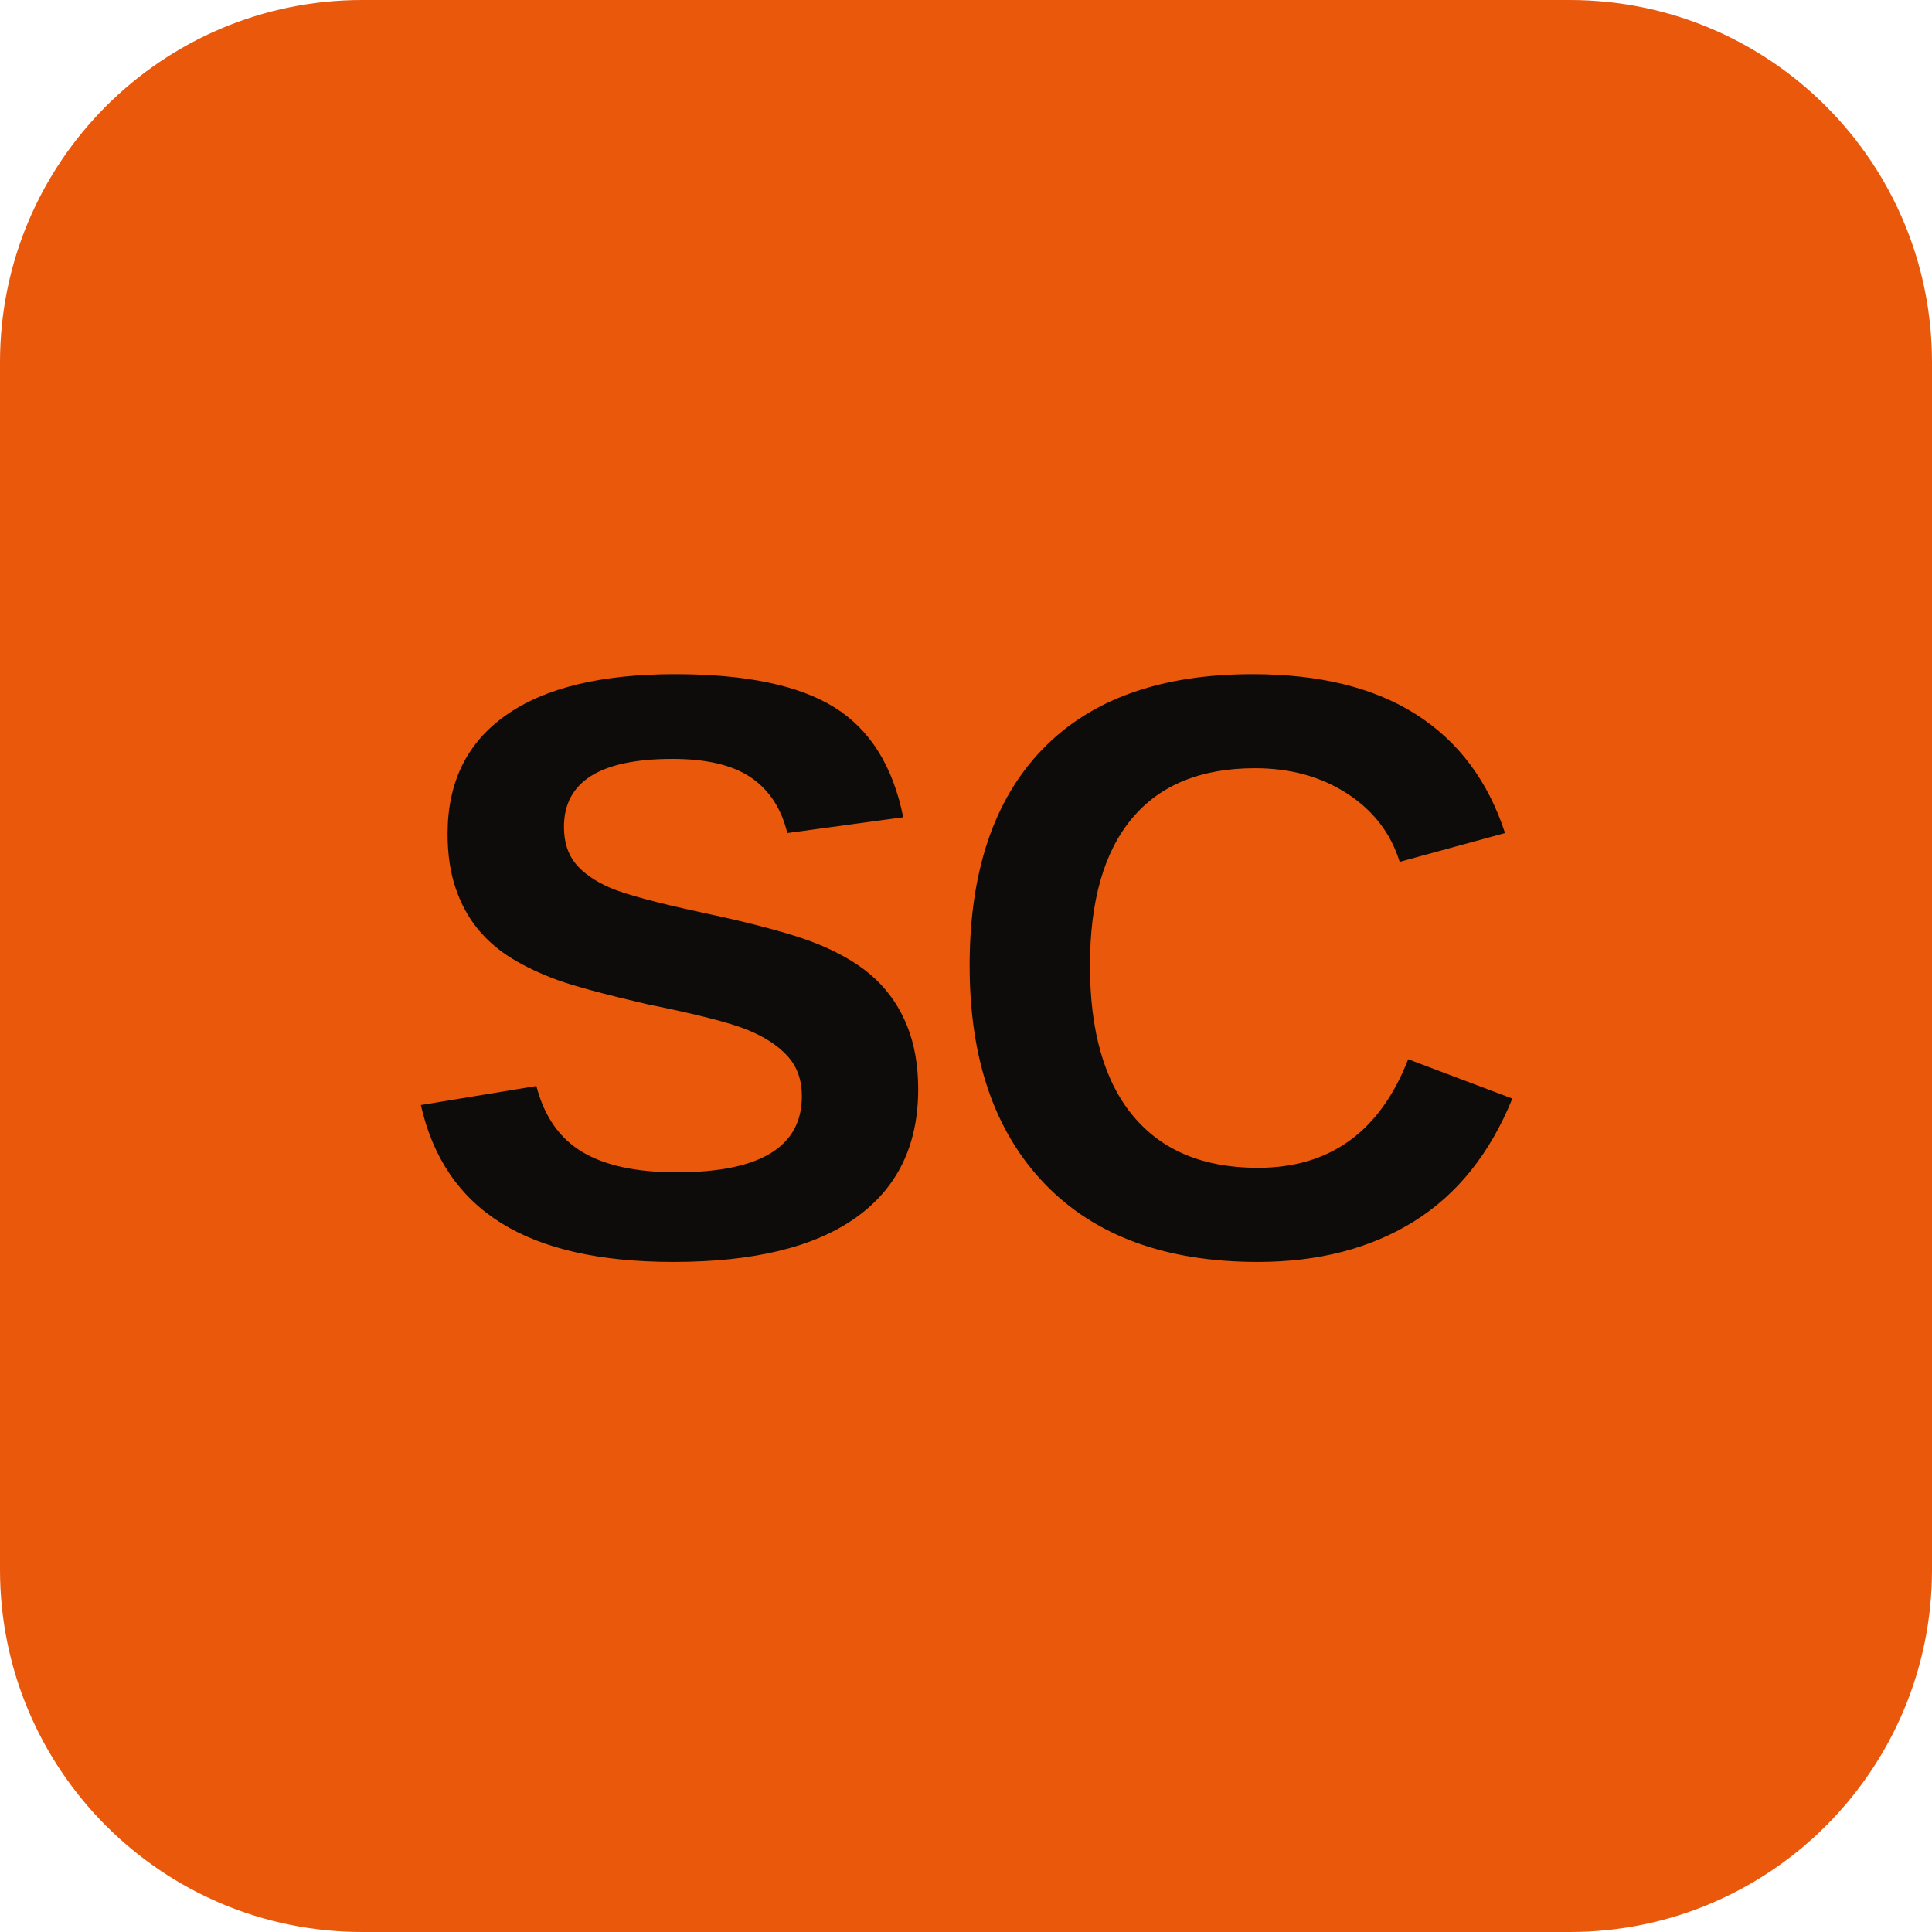
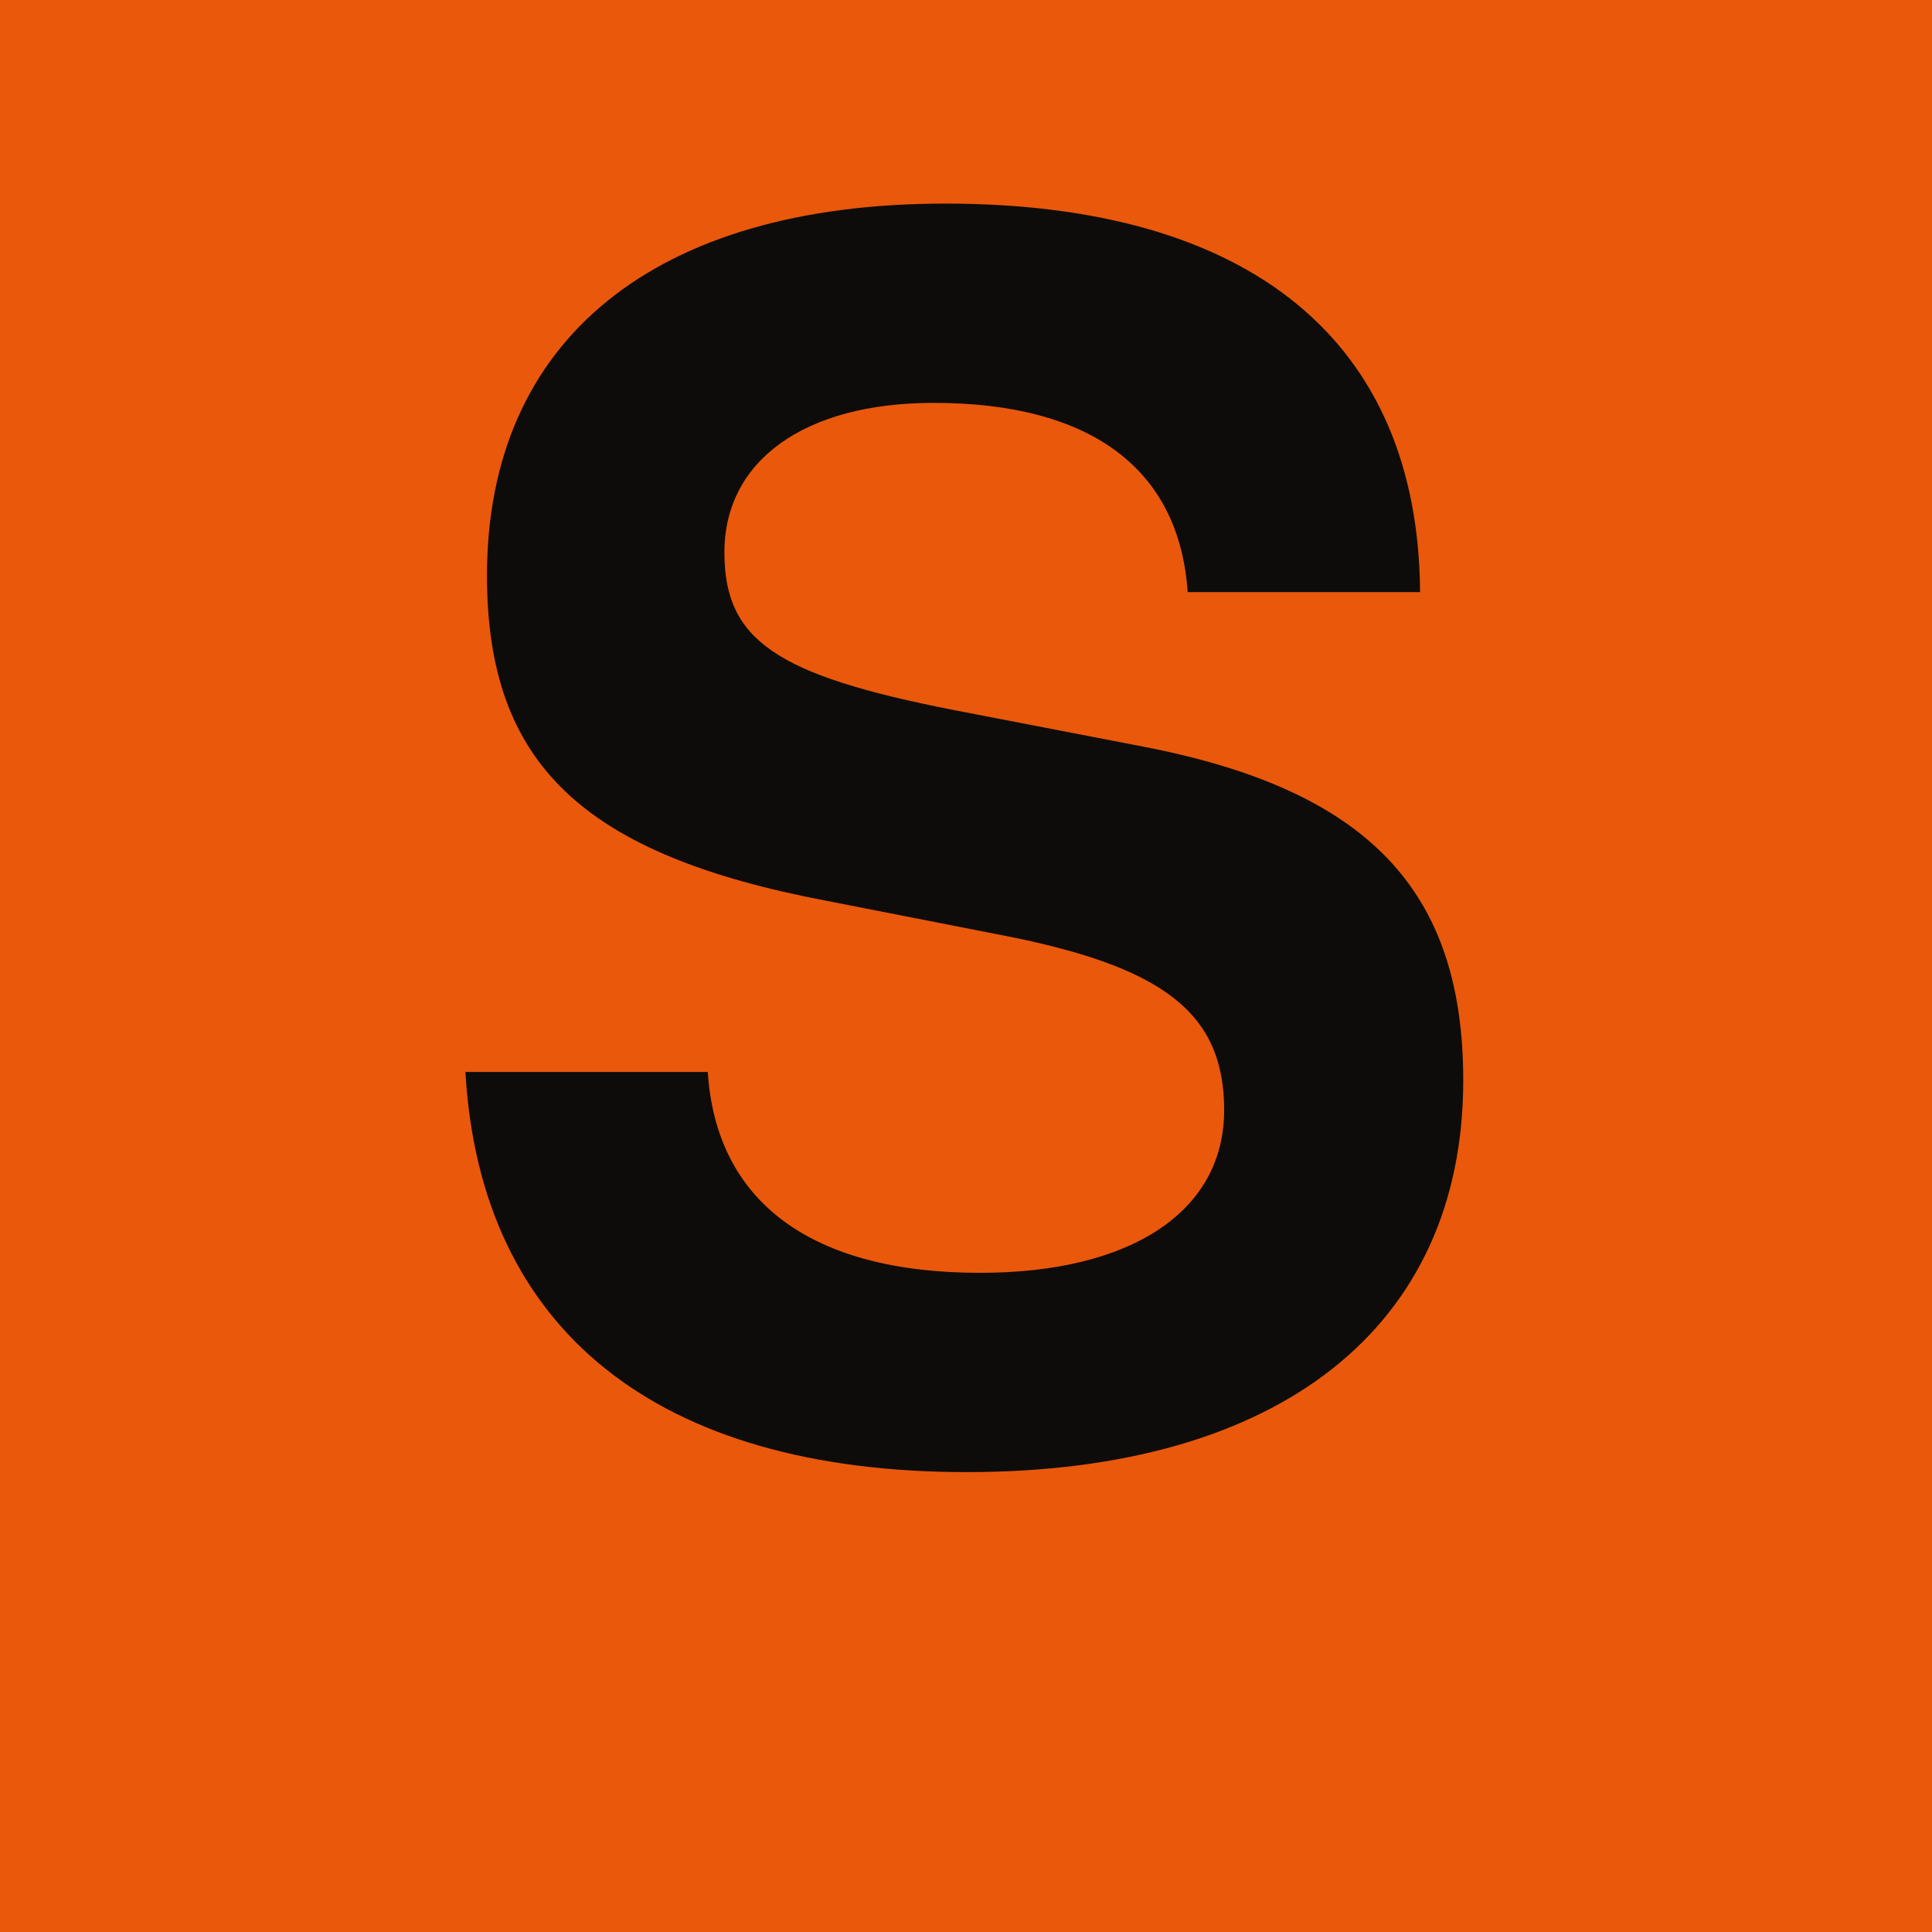
<svg xmlns="http://www.w3.org/2000/svg" viewBox="0 0 512 512">
-   <rect width="512" height="512" rx="96" fill="#EA580C" />
-   <text x="256" y="256" font-family="Syne, 'Helvetica Neue', Arial, sans-serif" font-size="220" font-weight="800" letter-spacing="-4" fill="#0E0C0A" text-anchor="middle" dominant-baseline="central">SC</text>
+   <rect width="512" height="512" fill="#EA580C" />
+   <text x="256" y="380" font-family="Helvetica, Arial, sans-serif" font-size="440" font-weight="900" letter-spacing="-16" fill="#0E0C0A" text-anchor="middle">S</text>
</svg>
